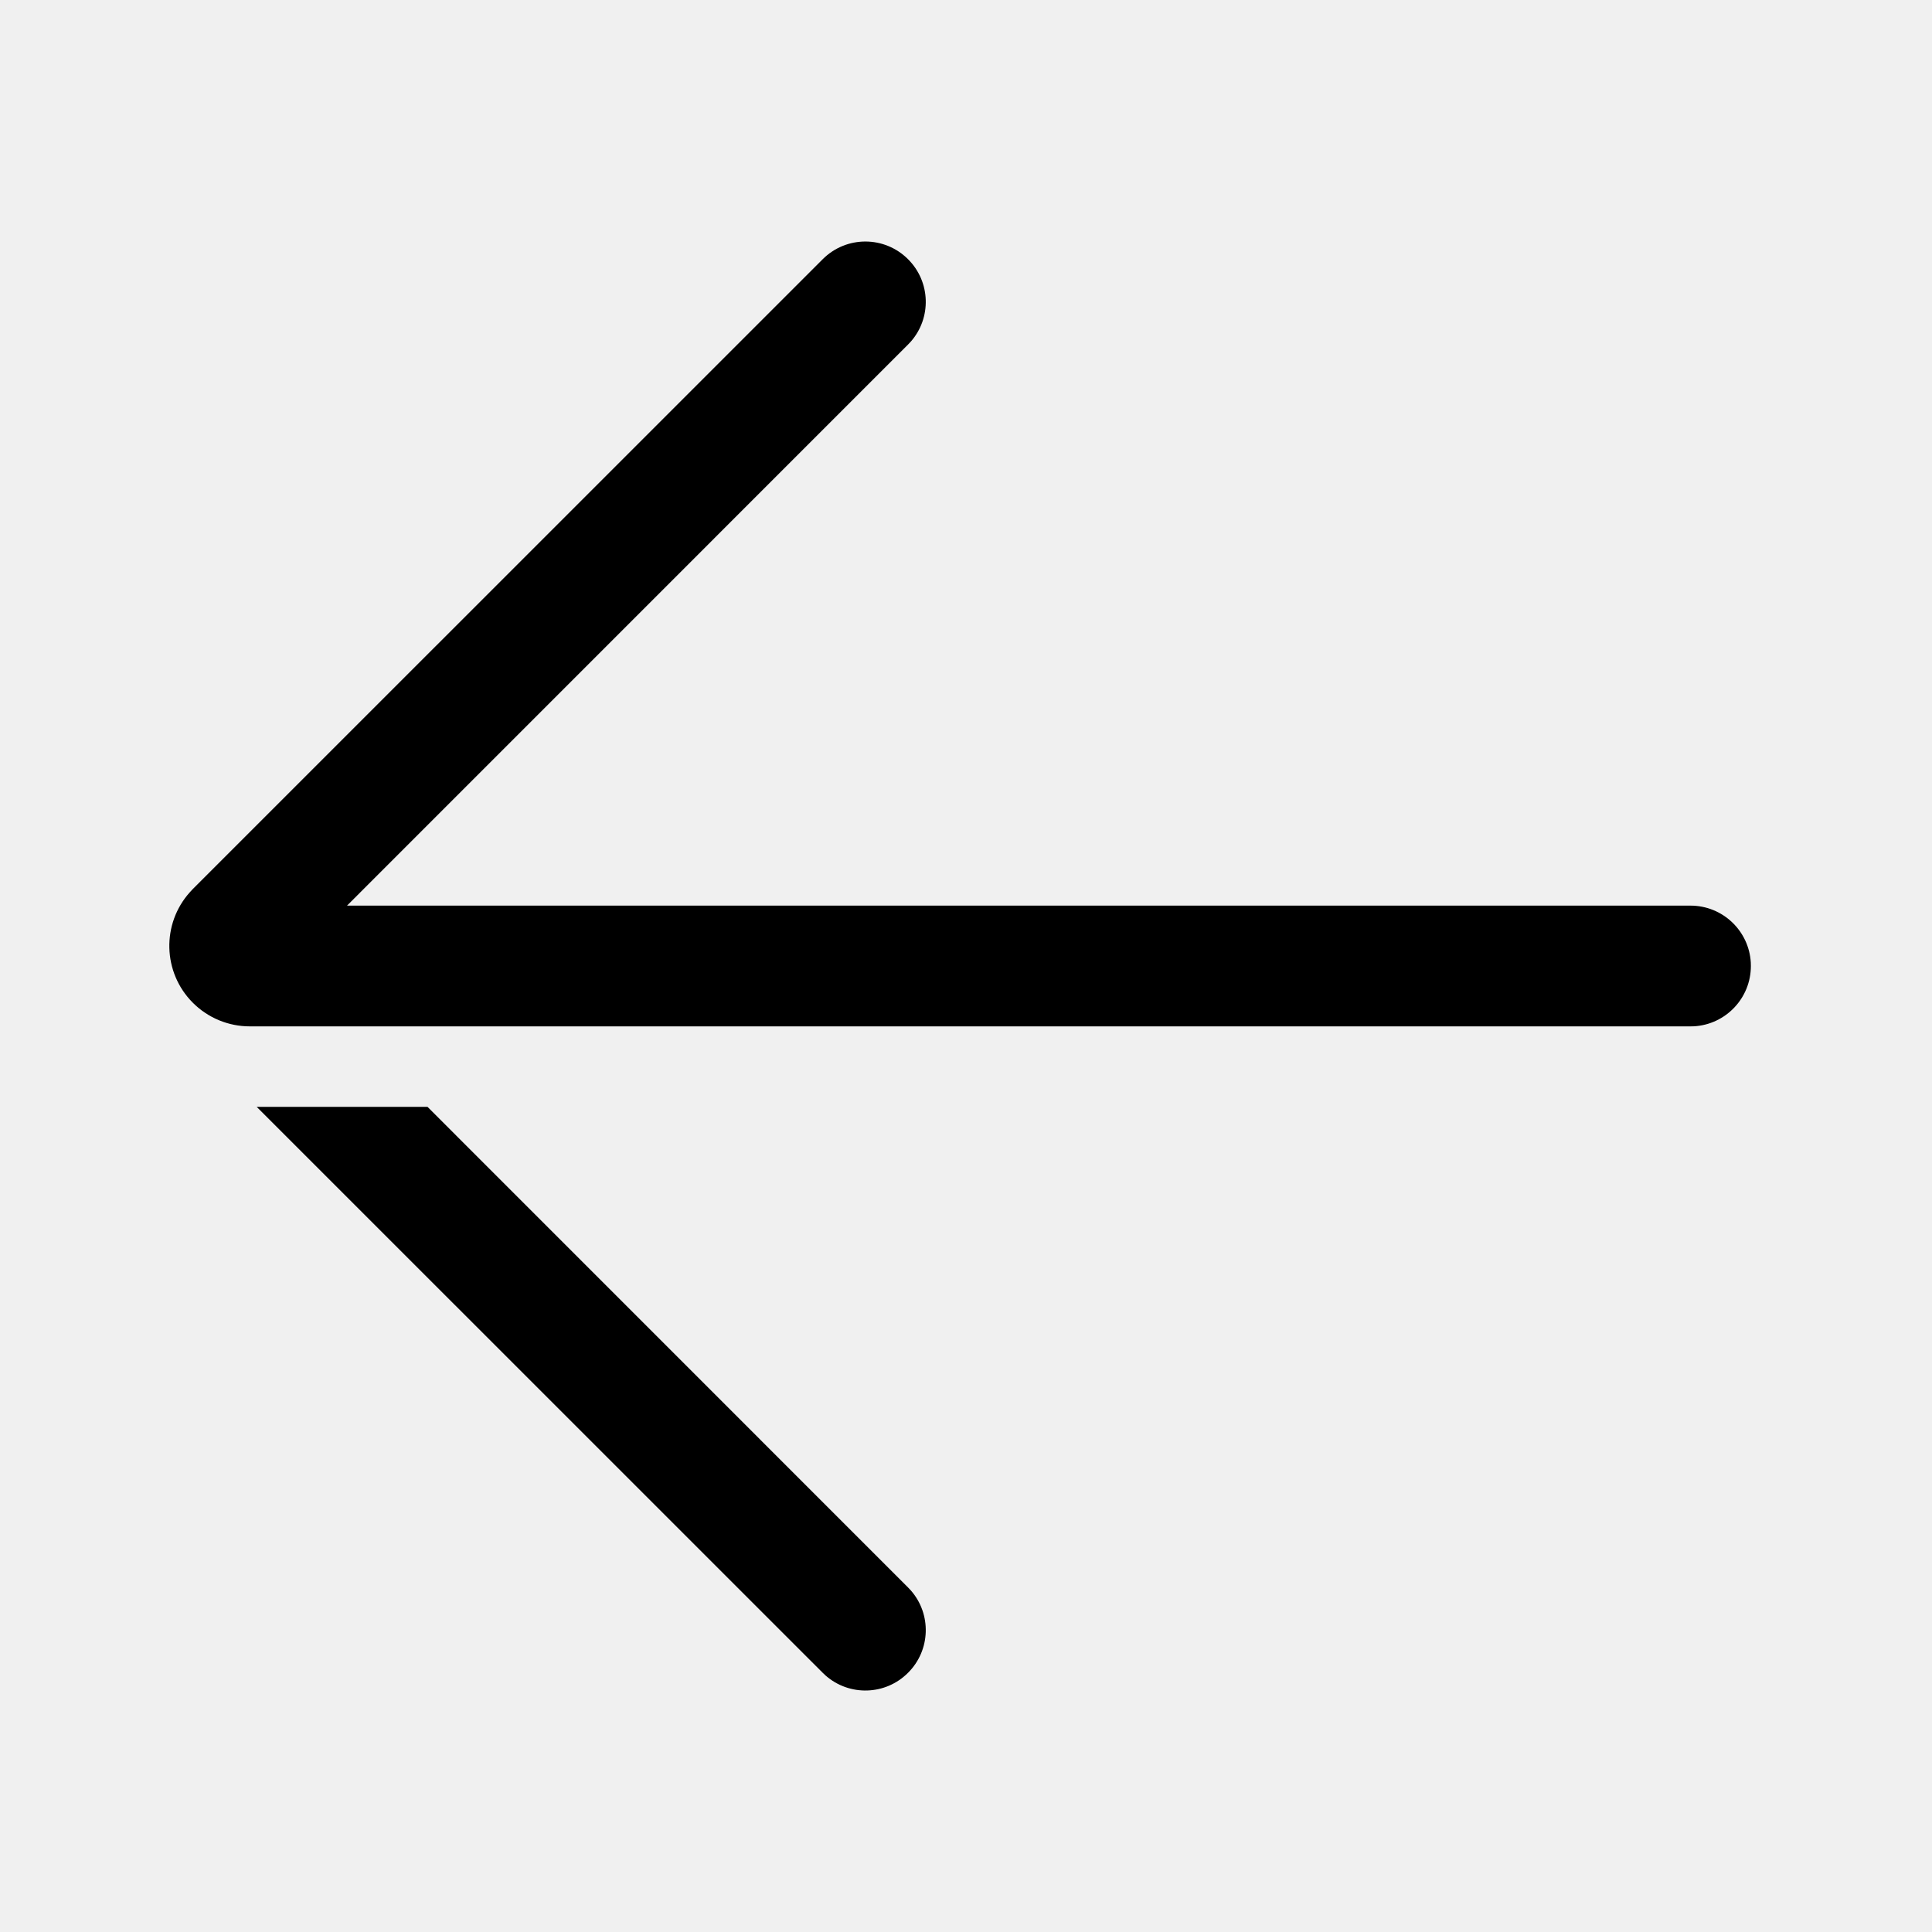
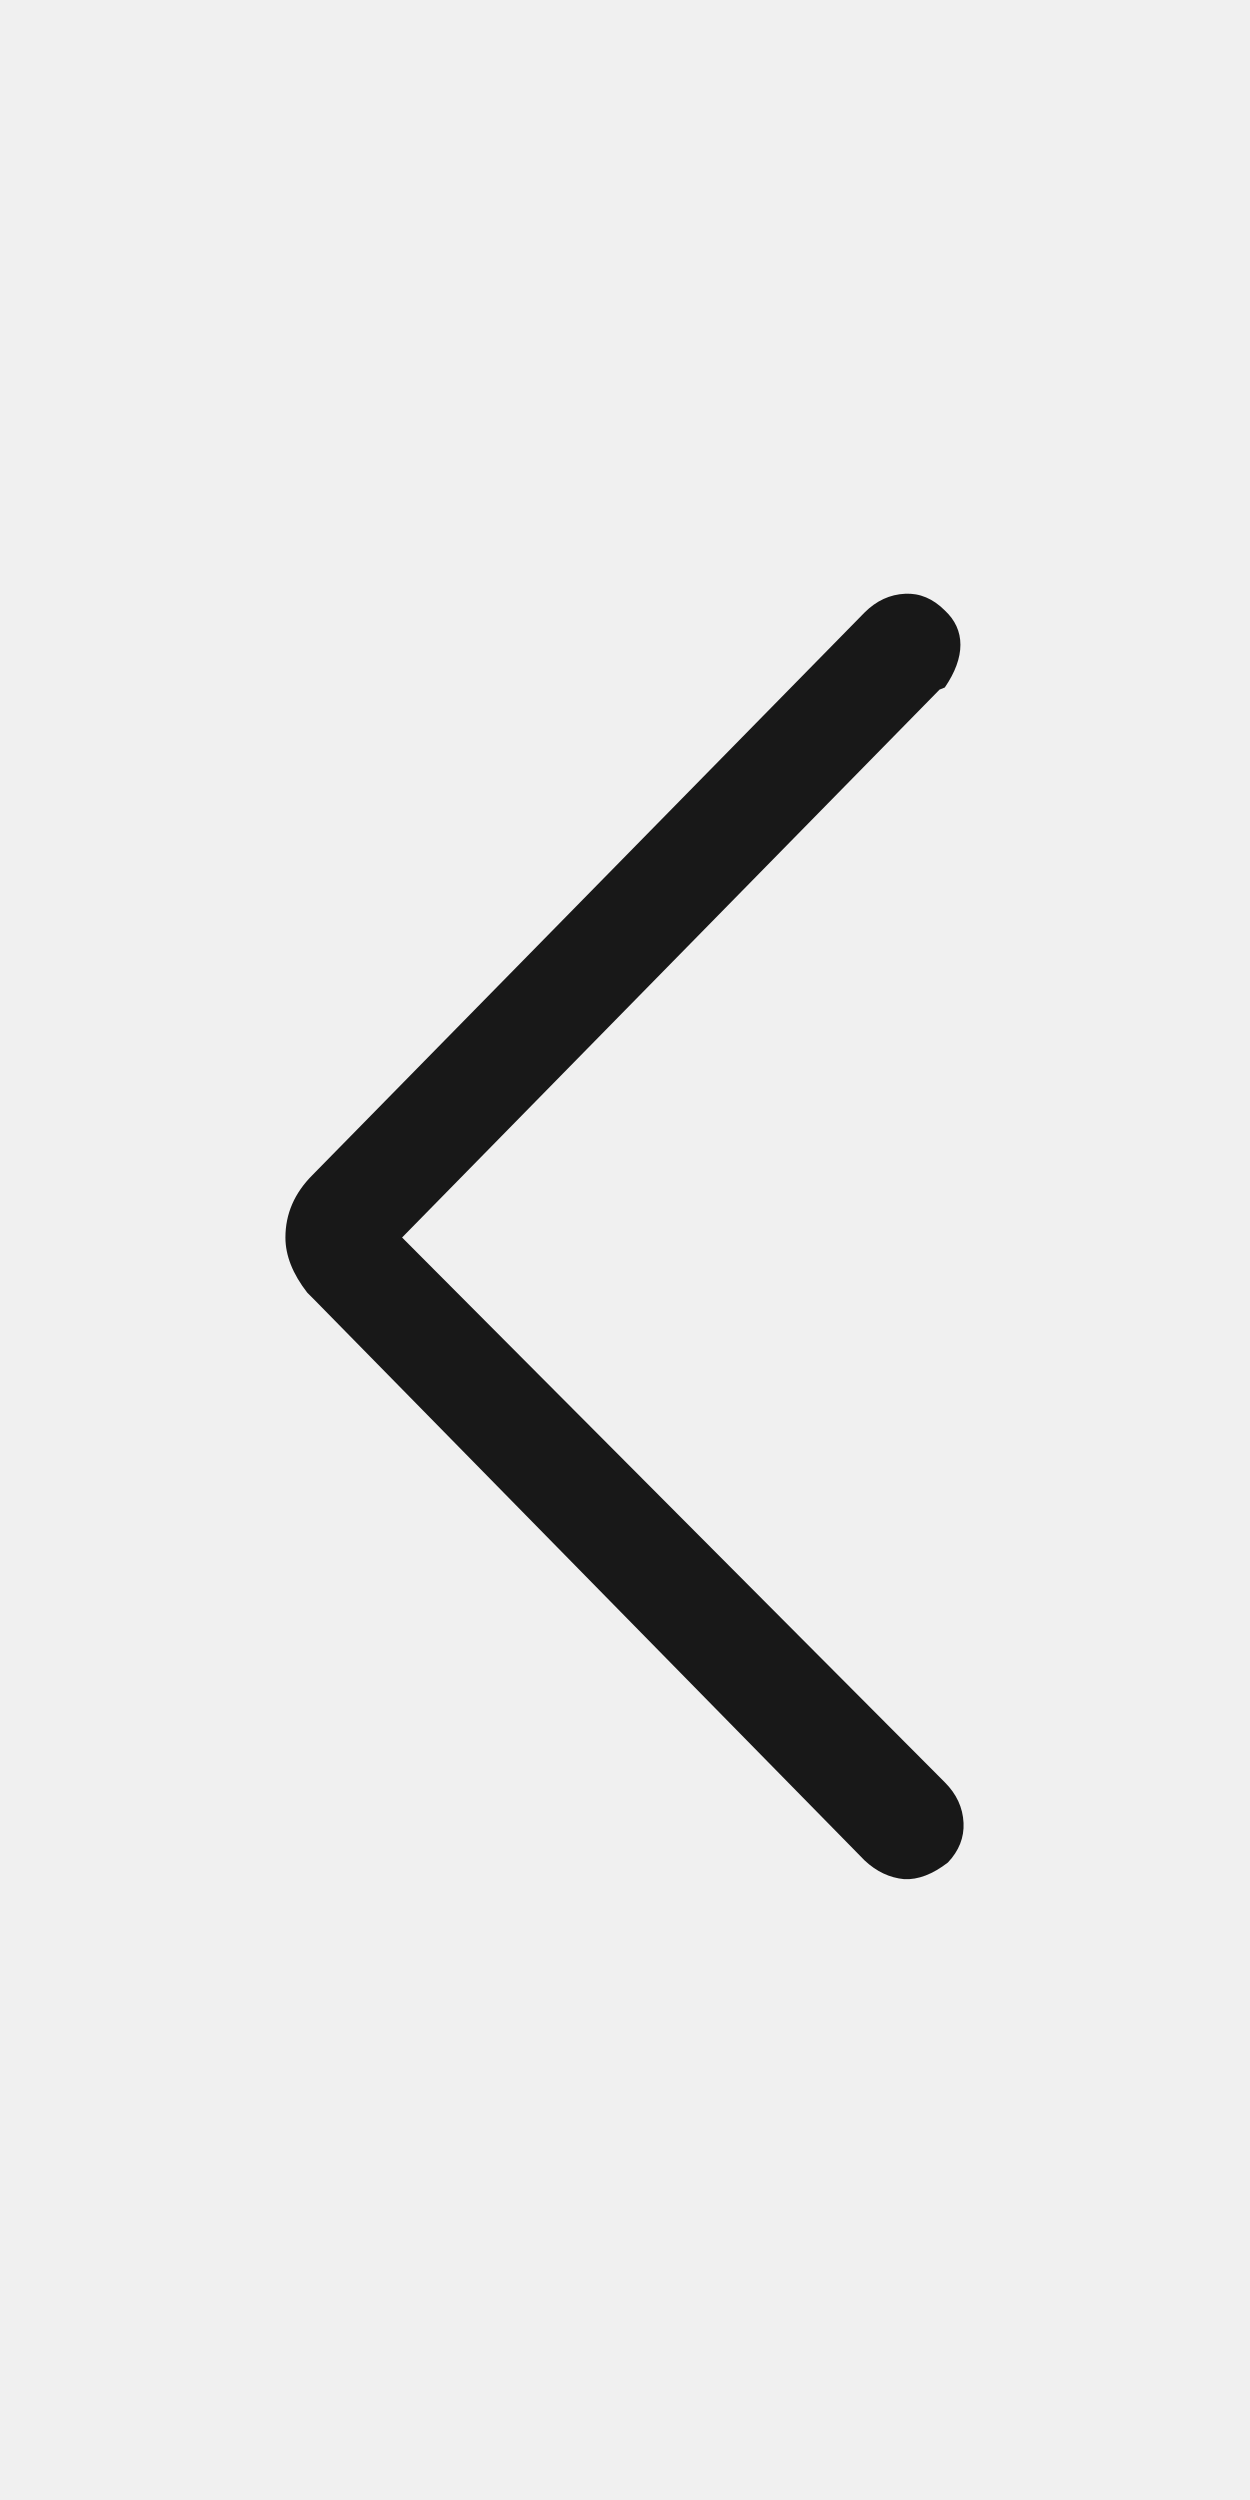
- <svg xmlns="http://www.w3.org/2000/svg" xmlns:xlink="http://www.w3.org/1999/xlink" width="24px" height="24px" viewBox="0 0 24 24" version="1.1">
-   <defs>
-     <path d="M5.311,13.75 L11.28,19.72 L11.314,19.756 C11.573,20.05 11.562,20.499 11.28,20.78 C10.999,21.062 10.55,21.073 10.256,20.814 L10.22,20.78 L3.189,13.75 L5.311,13.75 Z M11.28,3.22 C11.562,3.501 11.573,3.95 11.314,4.244 L11.28,4.28 L4.311,11.25 L21,11.25 C21.399,11.25 21.726,11.562 21.749,11.956 L21.75,12 C21.75,12.399 21.438,12.726 21.044,12.749 L21,12.75 L3.104,12.75 C2.838,12.75 2.584,12.645 2.396,12.457 C2.019,12.08 2.006,11.475 2.359,11.083 L2.396,11.043 L10.22,3.22 C10.513,2.927 10.987,2.927 11.28,3.22 Z" id="path-1" />
-   </defs>
-   <g id="Public/ic_public_back" stroke="none" stroke-width="1" fill="none" fill-rule="evenodd">
-     <mask id="mask-2" fill="white">
-       <use xlink:href="#path-1" />
-     </mask>
-     <use id="形状结合" fill="#000000" fill-rule="nonzero" xlink:href="#path-1" />
+ <svg xmlns="http://www.w3.org/2000/svg" width="12" height="24">
+   <rect width="12" height="24" opacity="0" />
+   <g>
+     <path d="M9.1 17.88Q9.26 17.71 9.25 17.5Q9.24 17.28 9.07 17.11L3.86 11.88L9.02 6.62L9.07 6.6Q9.22 6.38 9.22 6.19Q9.22 6 9.07 5.86Q8.9 5.69 8.69 5.7Q8.47 5.71 8.3 5.88L3 11.28Q2.74 11.54 2.74 11.88Q2.74 12.14 2.95 12.41L3.02 12.48L8.3 17.86Q8.47 18.02 8.68 18.04Q8.88 18.05 9.1 17.88Z" fill="rgba(0,0,0,0.902)" />
  </g>
</svg>
